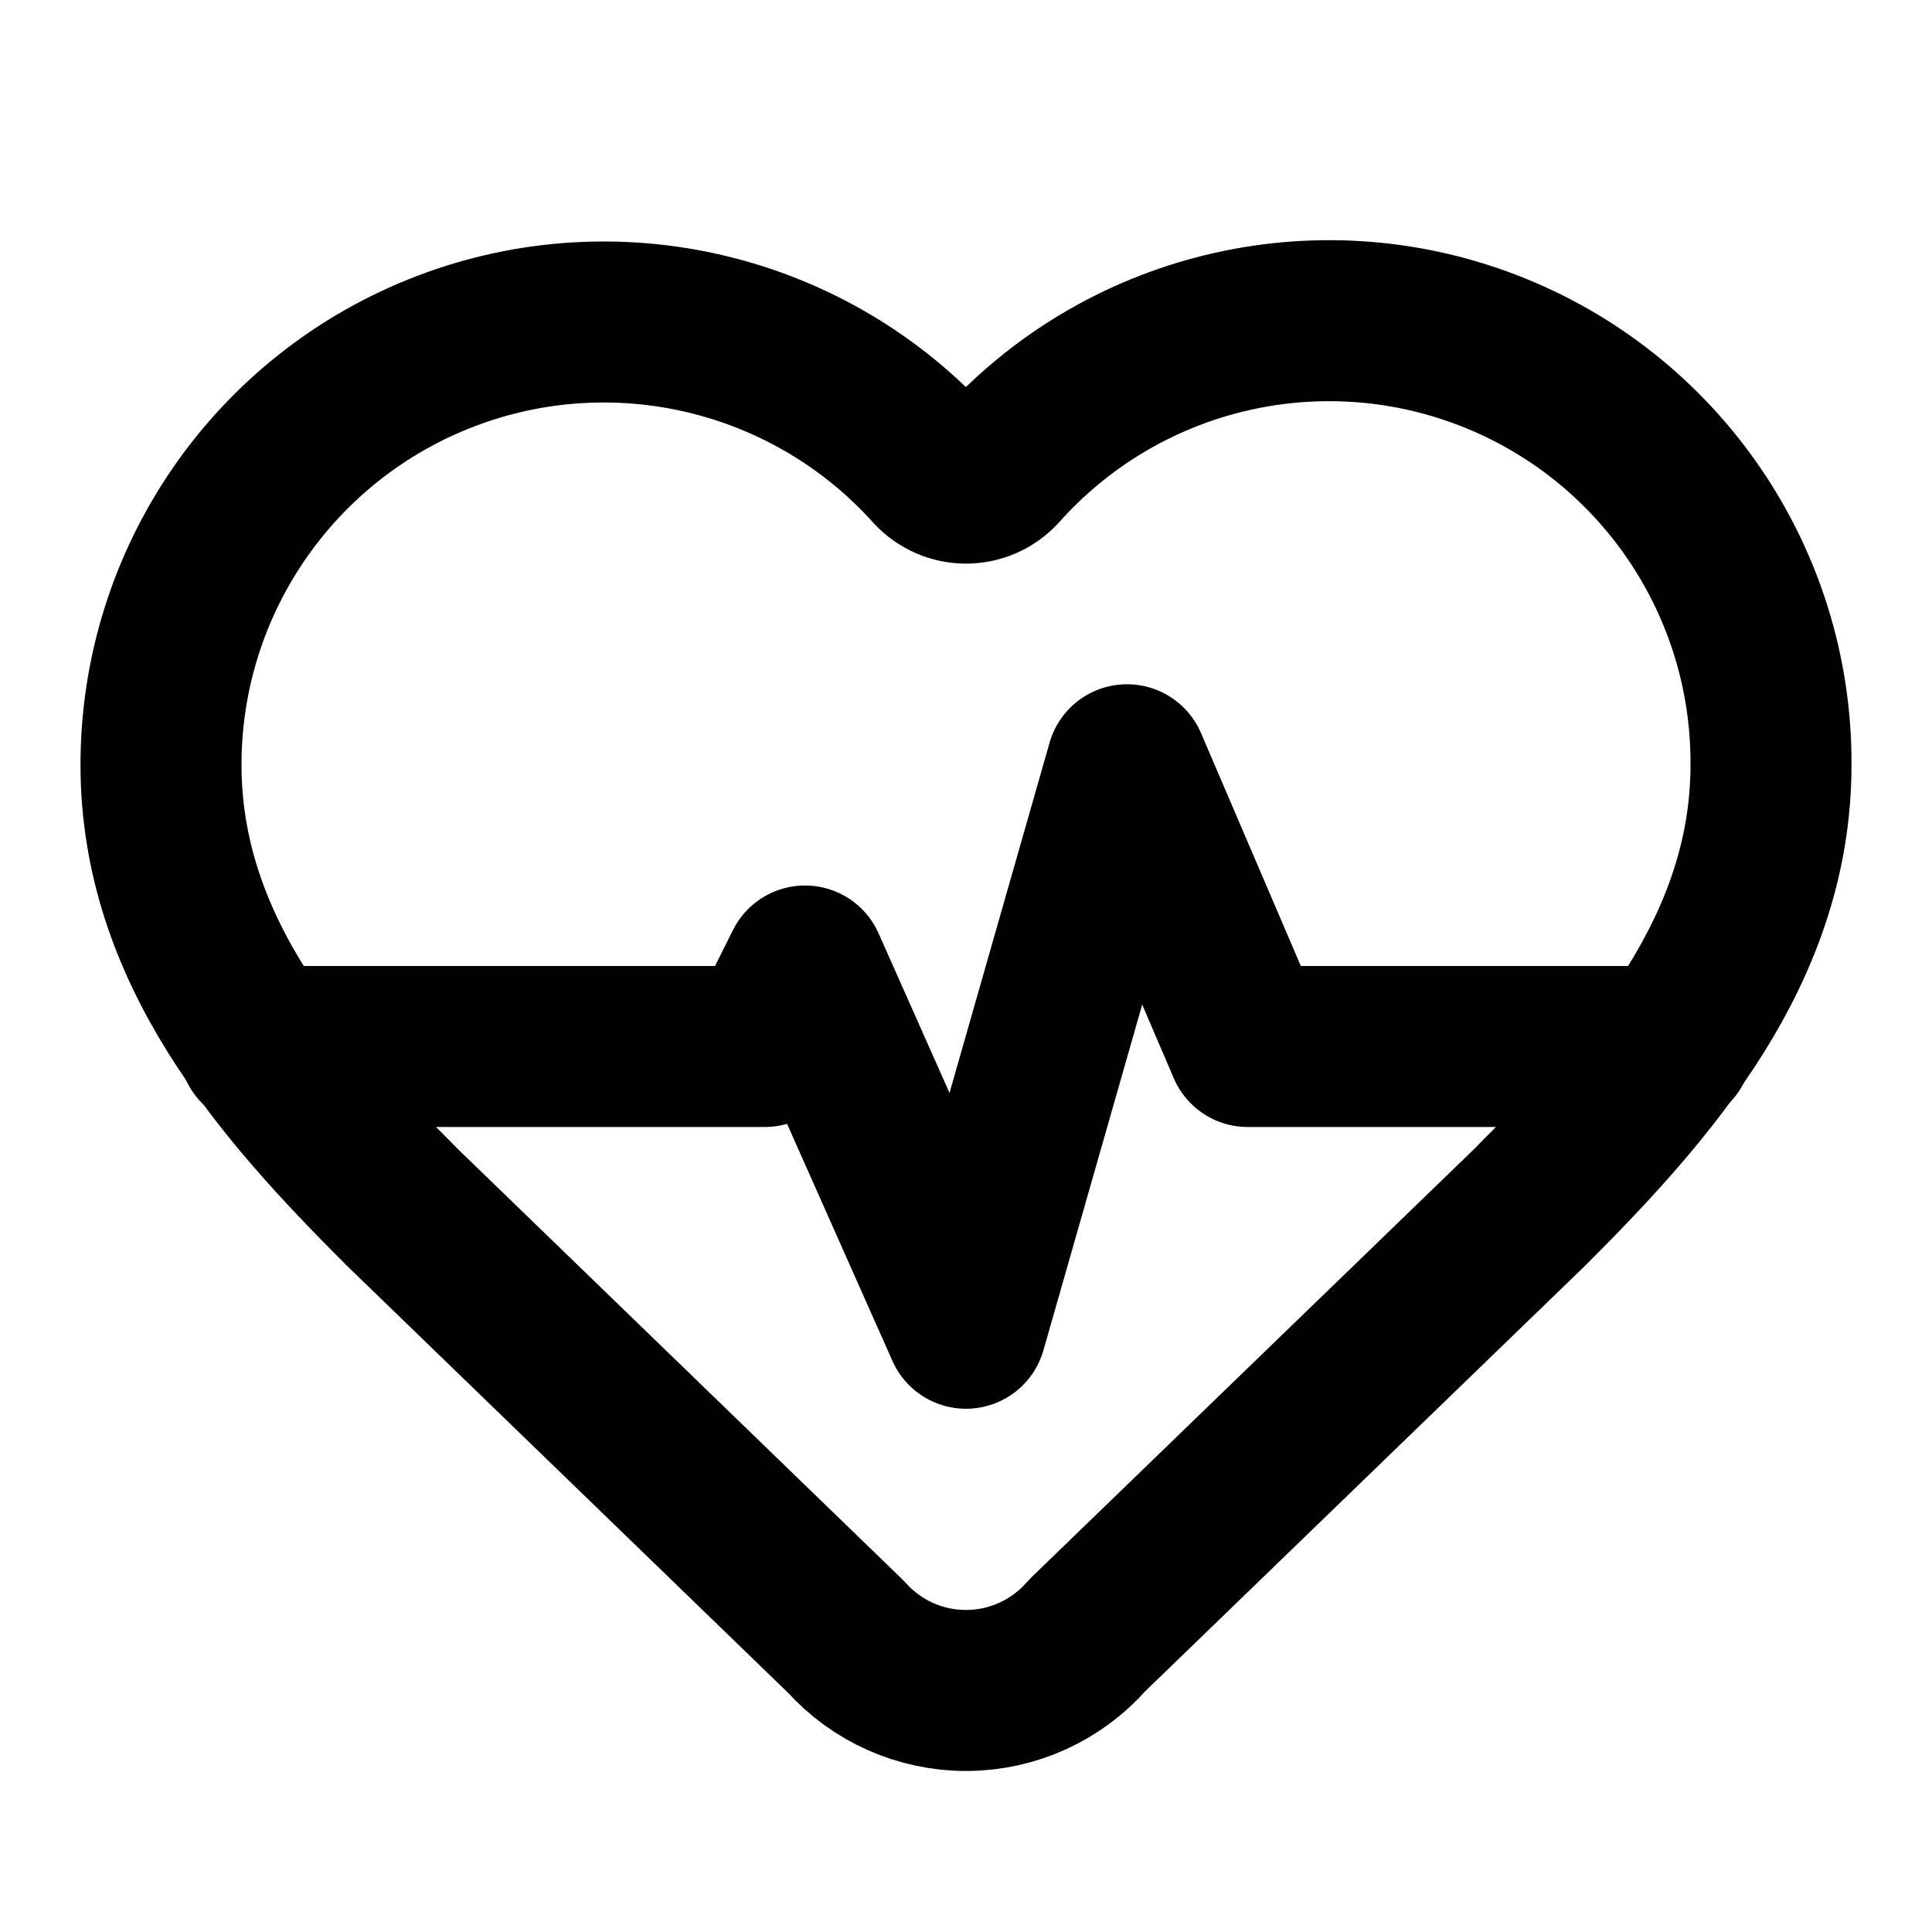
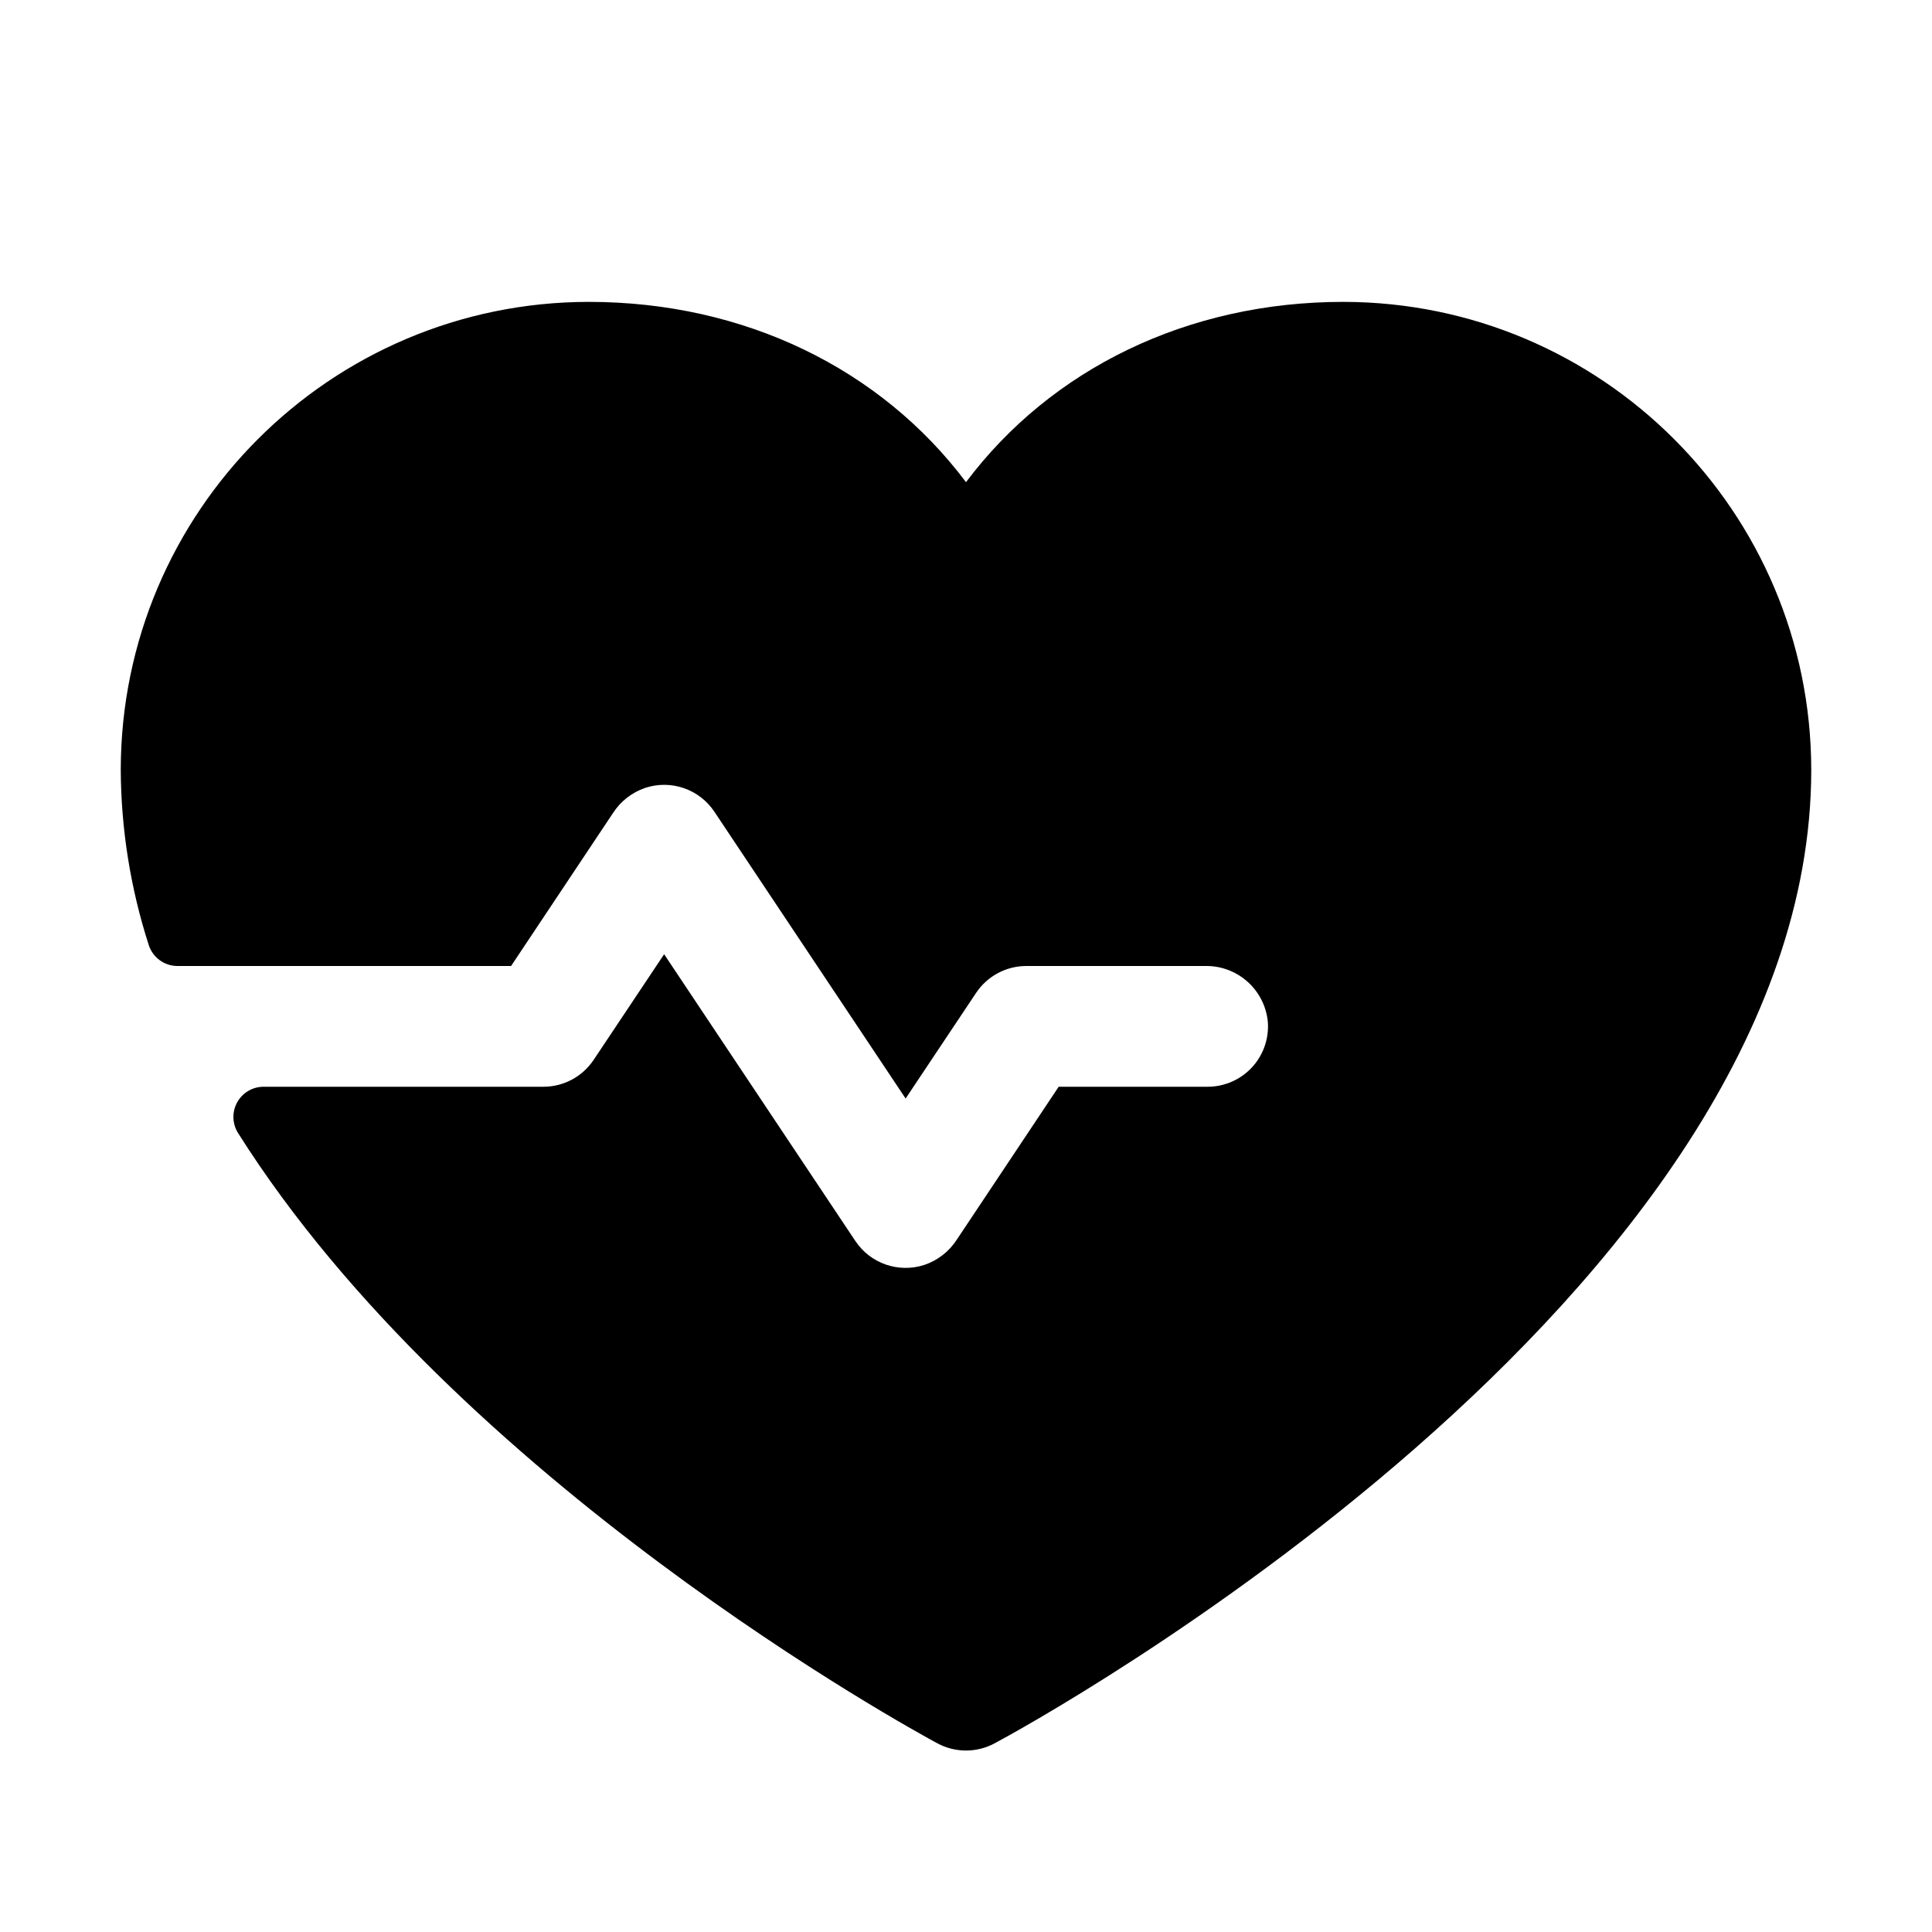
- <svg xmlns="http://www.w3.org/2000/svg" width="1em" height="1em" viewBox="0 0 24 24">
-   <g fill="none" stroke="currentColor" stroke-linecap="round" stroke-linejoin="round" stroke-width="2">
-     <path d="M2 9.5a5.5 5.5 0 0 1 9.591-3.676a.56.56 0 0 0 .818 0A5.49 5.49 0 0 1 22 9.5c0 2.29-1.5 4-3 5.5l-5.492 5.313a2 2 0 0 1-3 .019L5 15c-1.5-1.5-3-3.2-3-5.5" />
-     <path d="M3.22 13H9.5l.5-1l2 4.5l2-7l1.5 3.5h5.27" />
-   </g>
+ <svg xmlns="http://www.w3.org/2000/svg" width="1em" height="1em" viewBox="0 0 256 256">
+   <path fill="currentColor" d="M240 102c0 70-103.79 126.66-108.21 129a8 8 0 0 1-7.58 0c-3.35-1.8-63.55-34.69-92.68-80.89a4 4 0 0 1 3.39-6.11H72a8 8 0 0 0 6.66-3.56l9.34-14l25.34 38a8 8 0 0 0 9.16 3.16a8.23 8.23 0 0 0 4.28-3.34l13.5-20.26H160a8 8 0 0 0 8-8.53a8.18 8.18 0 0 0-8.25-7.47H136a8 8 0 0 0-6.66 3.56l-9.34 14l-25.34-38a8 8 0 0 0-9.17-3.16a8.25 8.25 0 0 0-4.27 3.34L67.72 128H23.53a4 4 0 0 1-3.83-2.81A77 77 0 0 1 16 102a62.07 62.07 0 0 1 62-62c20.65 0 38.73 8.88 50 23.89C139.27 48.88 157.35 40 178 40a62.07 62.07 0 0 1 62 62" />
</svg>
